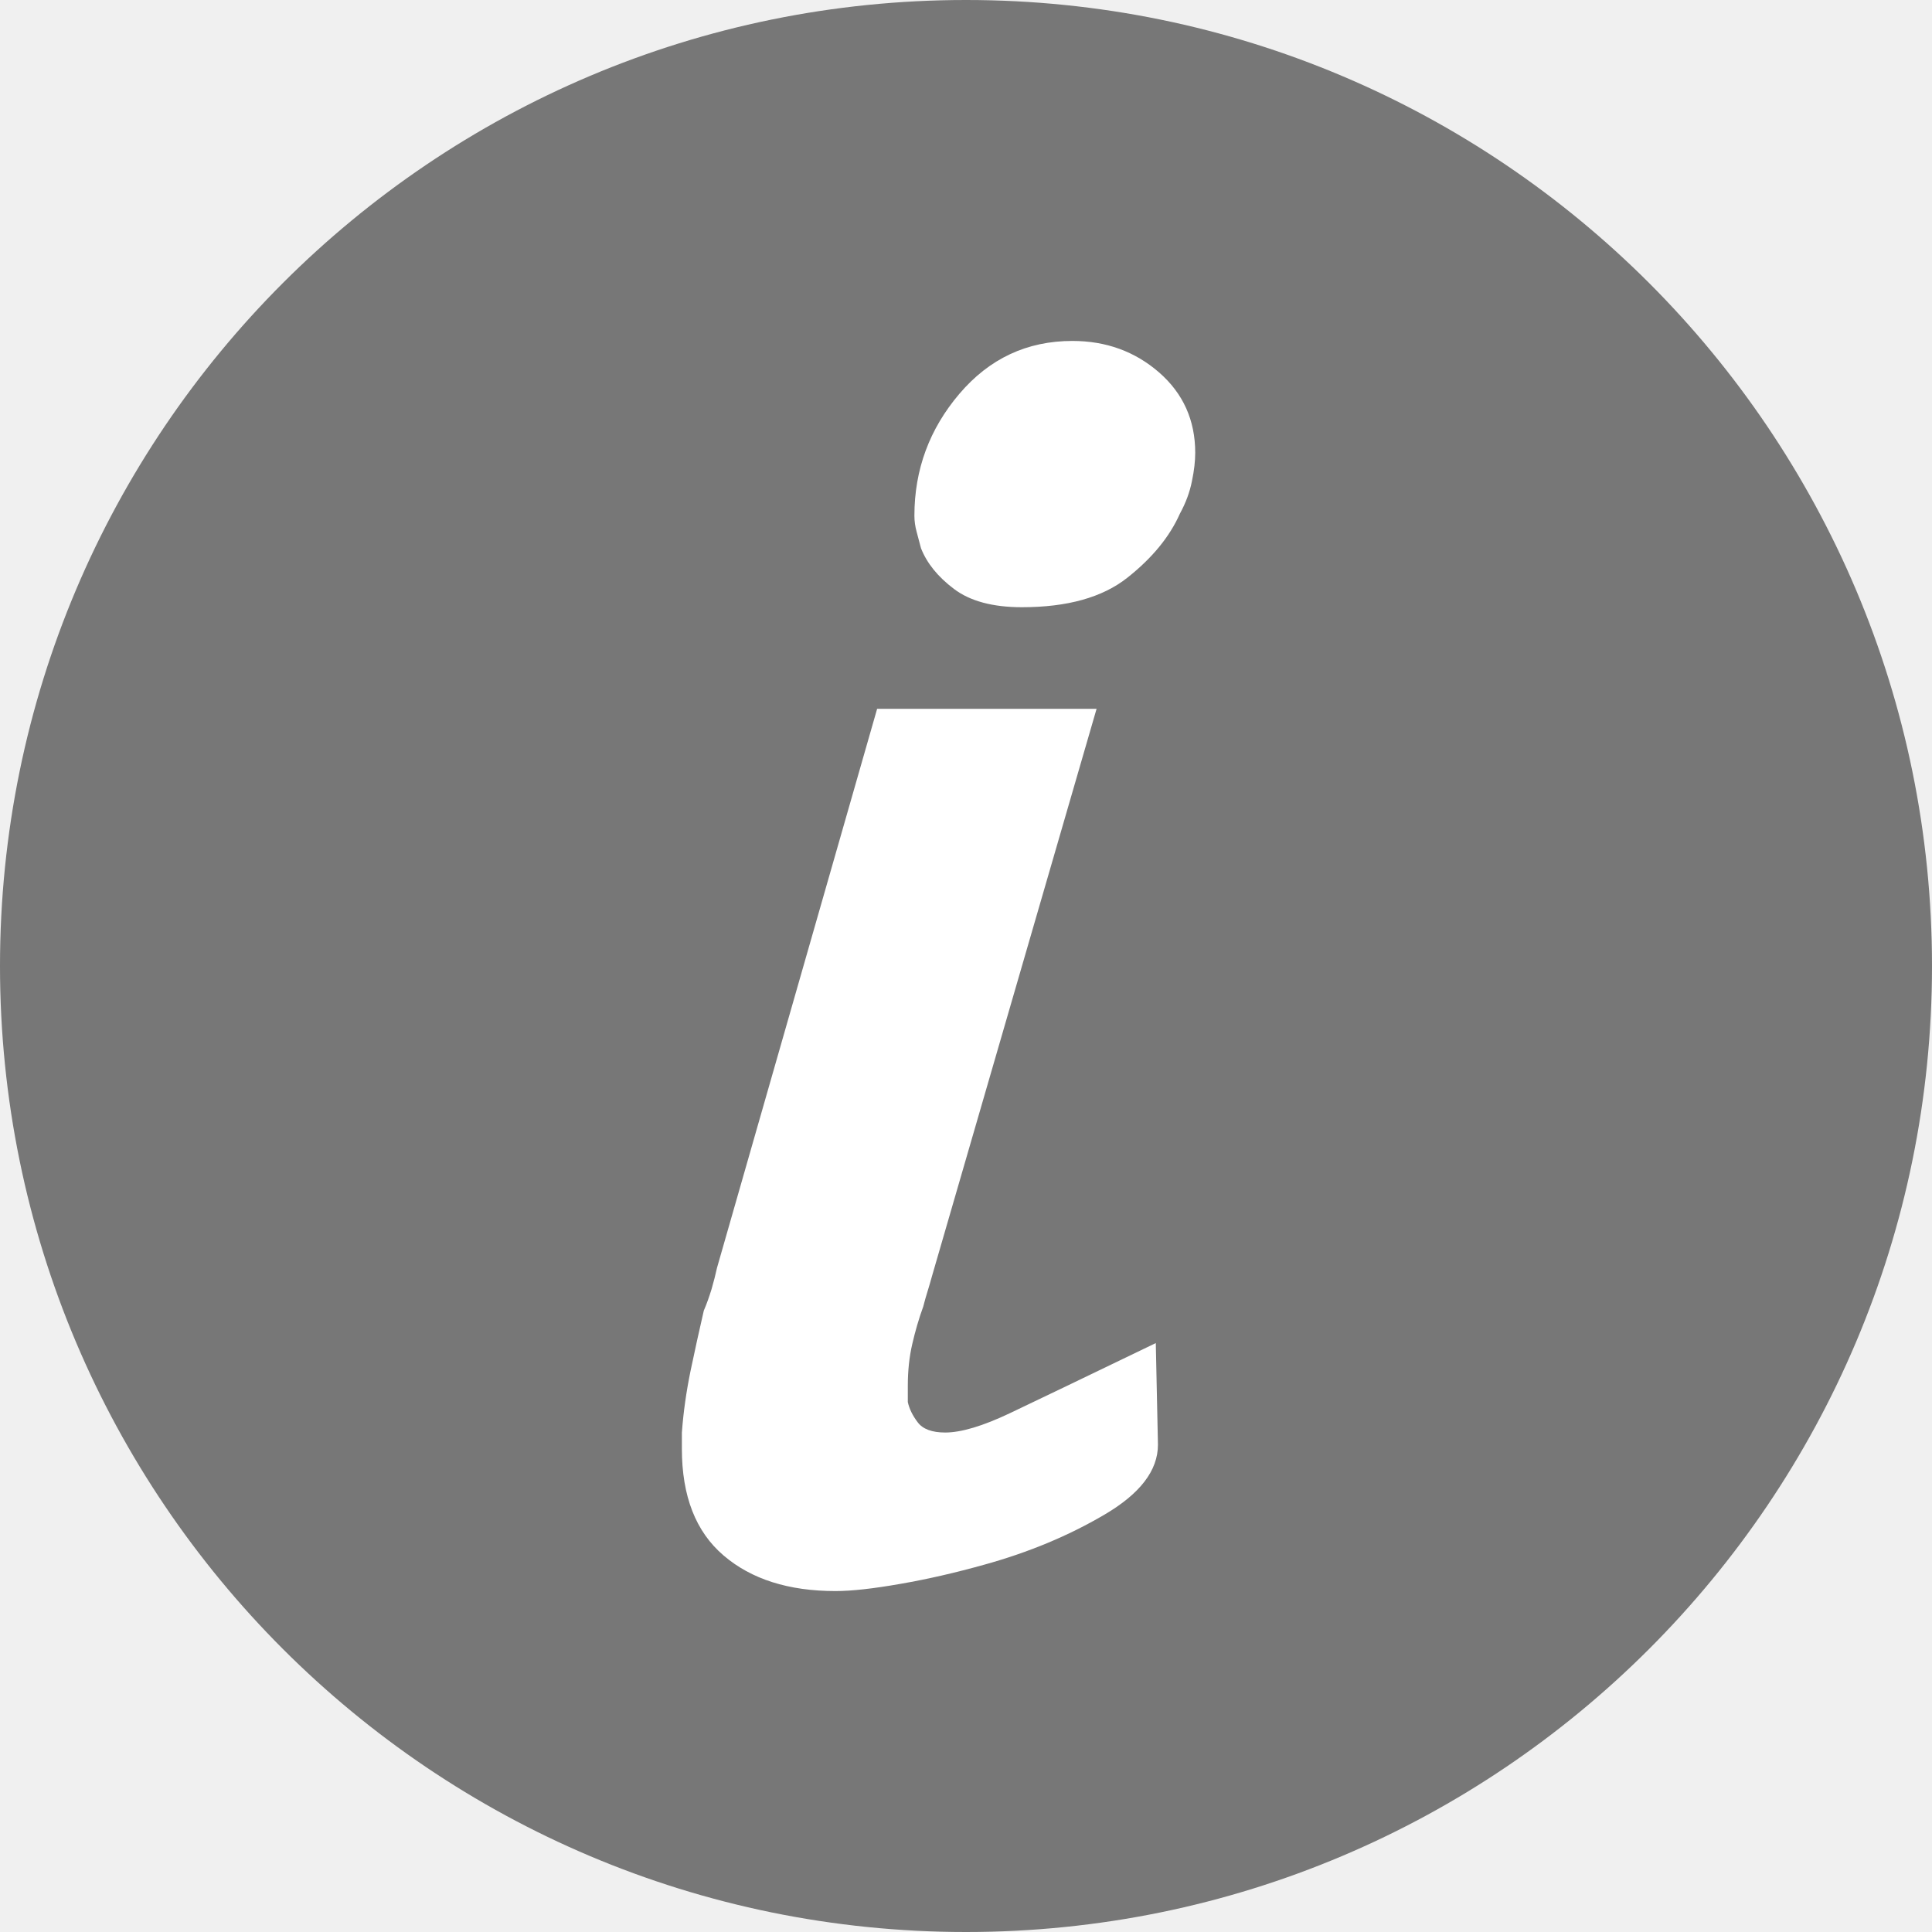
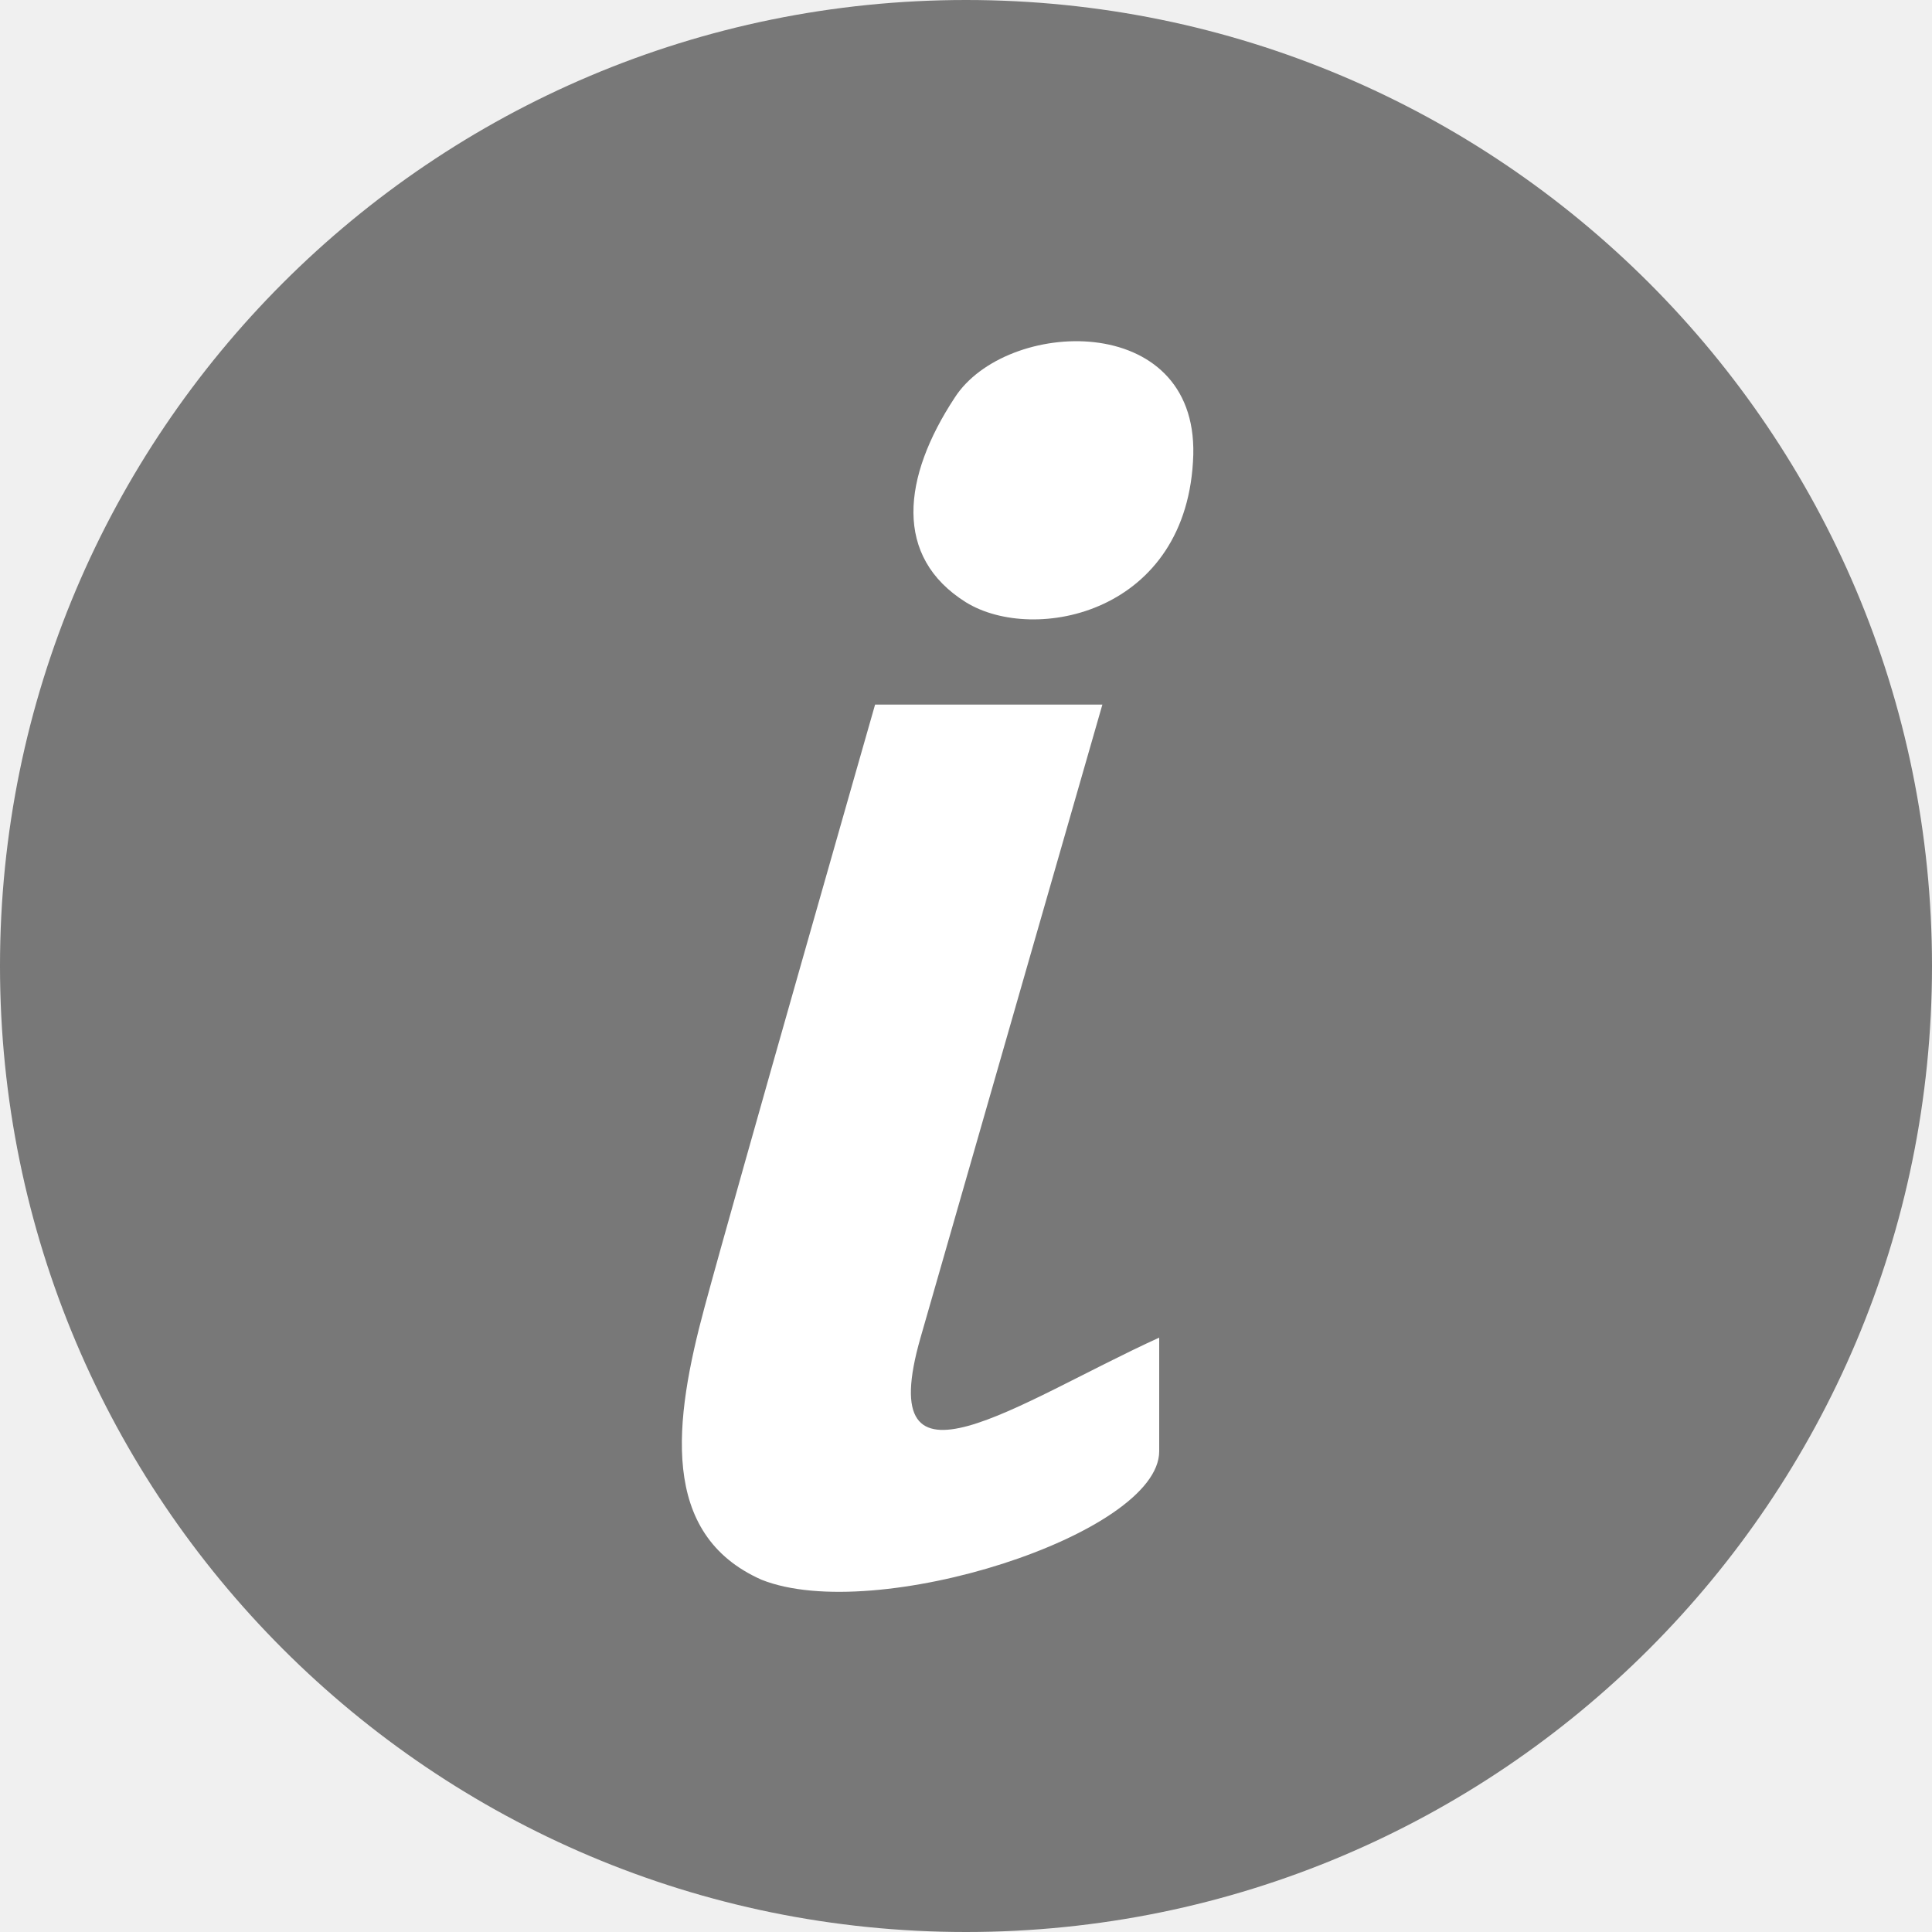
- <svg xmlns="http://www.w3.org/2000/svg" width="17px" height="17px" viewBox="0 0 17 17" version="1.1">
-   <defs />
-   <g id="Page-1" stroke="none" stroke-width="1" fill="none" fill-rule="evenodd">
-     <g id="info">
-       <path d="M8.5,17 C13.194,17 17,13.194 17,8.5 C17,3.806 13.194,0 8.5,0 C3.806,0 0,3.806 0,8.5 C0,13.194 3.806,17 8.5,17 L8.5,17 Z" id="Oval-1" fill-opacity="0.504" fill="#000" />
-       <path d="M7.718,6.237 L9.649,6.237 L8.201,11.228 C8.188,11.275 8.175,11.32 8.162,11.362 C8.149,11.404 8.136,11.448 8.124,11.496 C8.085,11.603 8.053,11.714 8.027,11.827 C8.001,11.94 7.988,12.062 7.988,12.193 L7.988,12.265 L7.988,12.337 C8.001,12.396 8.03,12.456 8.075,12.515 C8.12,12.575 8.201,12.605 8.317,12.605 C8.458,12.605 8.648,12.548 8.886,12.435 C9.124,12.322 9.552,12.116 10.17,11.818 L10.189,12.712 C10.189,12.939 10.032,13.144 9.716,13.329 C9.401,13.514 9.05,13.66 8.664,13.767 C8.407,13.839 8.159,13.896 7.921,13.937 C7.683,13.979 7.493,14 7.351,14 C6.94,14 6.611,13.896 6.367,13.687 C6.122,13.478 6,13.165 6,12.748 L6,12.676 L6,12.605 C6.013,12.426 6.039,12.244 6.077,12.059 C6.116,11.875 6.154,11.699 6.193,11.532 C6.219,11.472 6.241,11.409 6.261,11.344 C6.28,11.278 6.296,11.216 6.309,11.156 L7.718,6.237 L7.718,6.237 Z M8.992,5.343 C8.735,5.343 8.535,5.289 8.394,5.182 C8.252,5.075 8.156,4.956 8.104,4.824 L8.066,4.681 C8.053,4.634 8.046,4.586 8.046,4.538 C8.046,4.133 8.178,3.775 8.442,3.465 C8.706,3.155 9.037,3 9.436,3 C9.732,3 9.986,3.092 10.199,3.277 C10.411,3.462 10.517,3.698 10.517,3.984 C10.517,4.055 10.508,4.139 10.488,4.234 C10.469,4.33 10.434,4.425 10.382,4.52 C10.292,4.723 10.138,4.911 9.919,5.084 C9.7,5.257 9.391,5.343 8.992,5.343 L8.992,5.343 Z" id="i" fill="#FFF" />
-     </g>
+ <svg xmlns="http://www.w3.org/2000/svg" viewBox="0 0 17 17">
+   <g id="MP_Info">
+     <circle fill="black" fill-opacity=".5" cx="8.5" cy="8.5" r="8.5" />
+     <path fill="white" d="M 8.4,3.5 C 7.94,4.2 7.86,4.9 8.5,5.3 9.1,5.67 10.46,5.4 10.5,4 10.53,2.73 8.85,2.8 8.4,3.5 Z M 7.7,6.2 c 0,0 -1.23,4.3 -1.5,5.3 -0.27,1 -0.4,2 0.5,2.4 1,0.4 3.5,-0.4 3.5,-1.13 v -1 c -1.25,0.57 -2.53,1.5 -2.1,0 C 8.53,10.27 9.7,6.2 9.7,6.2 Z" />
  </g>
</svg>
